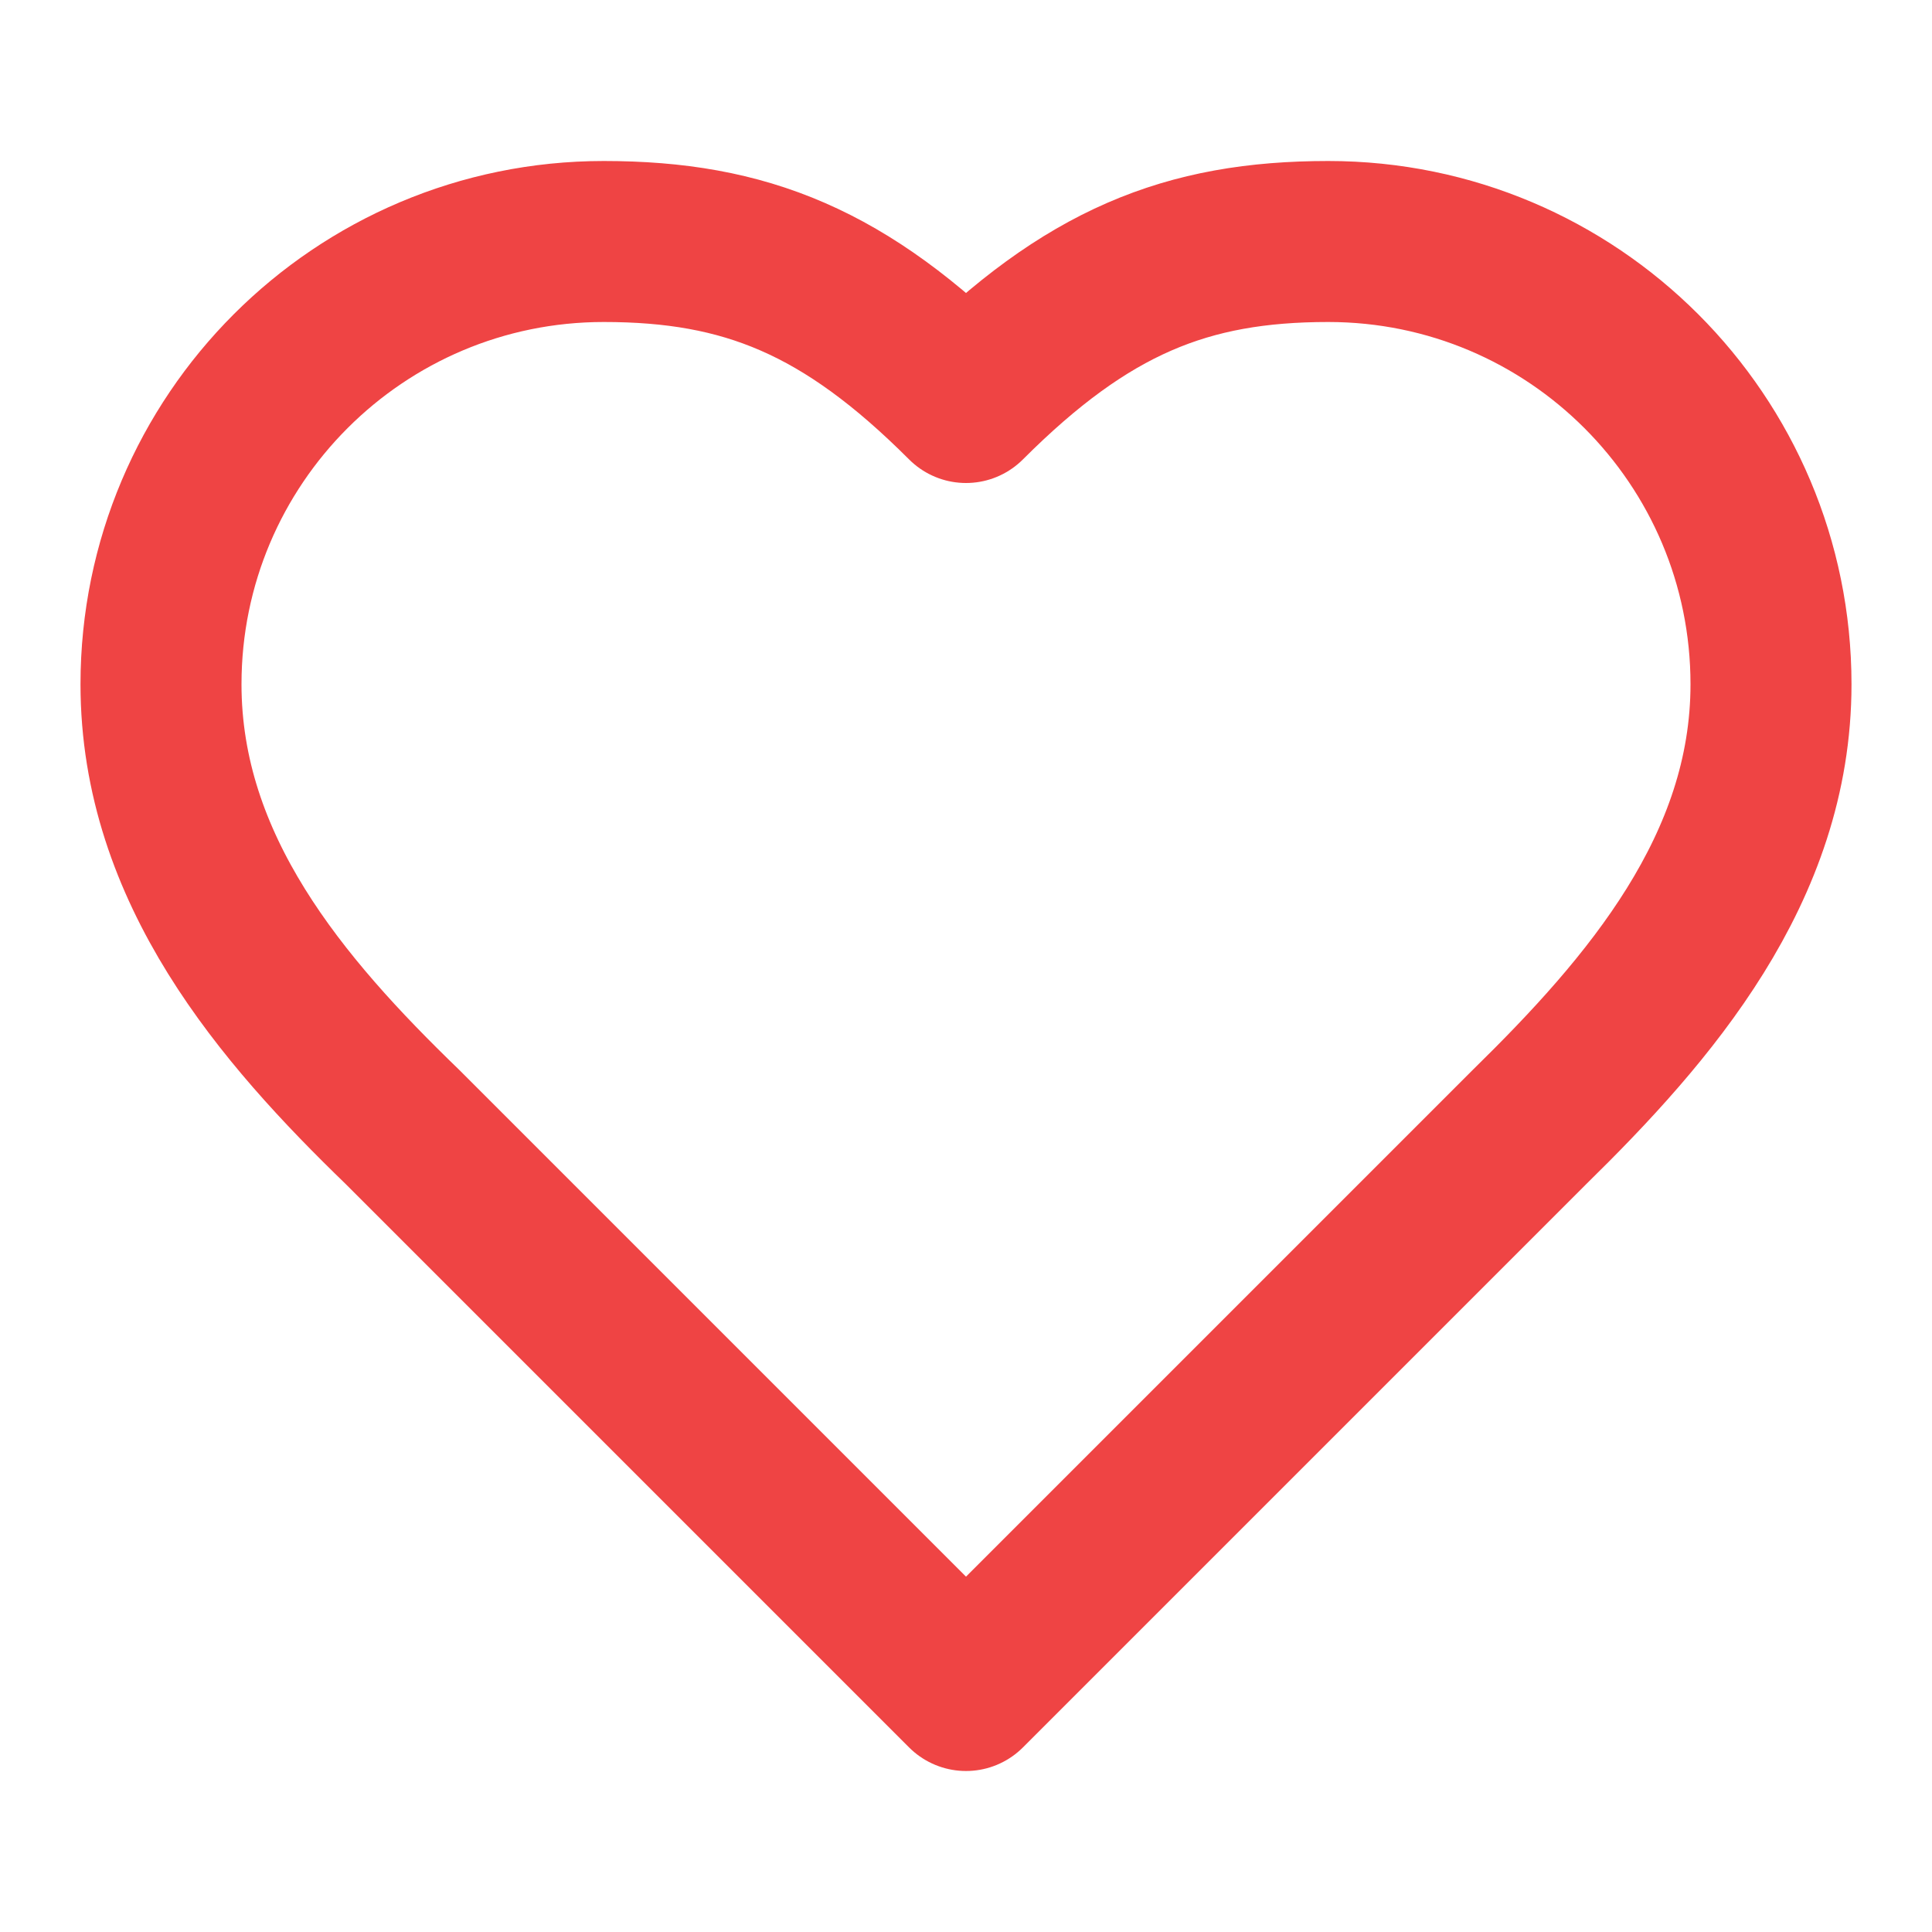
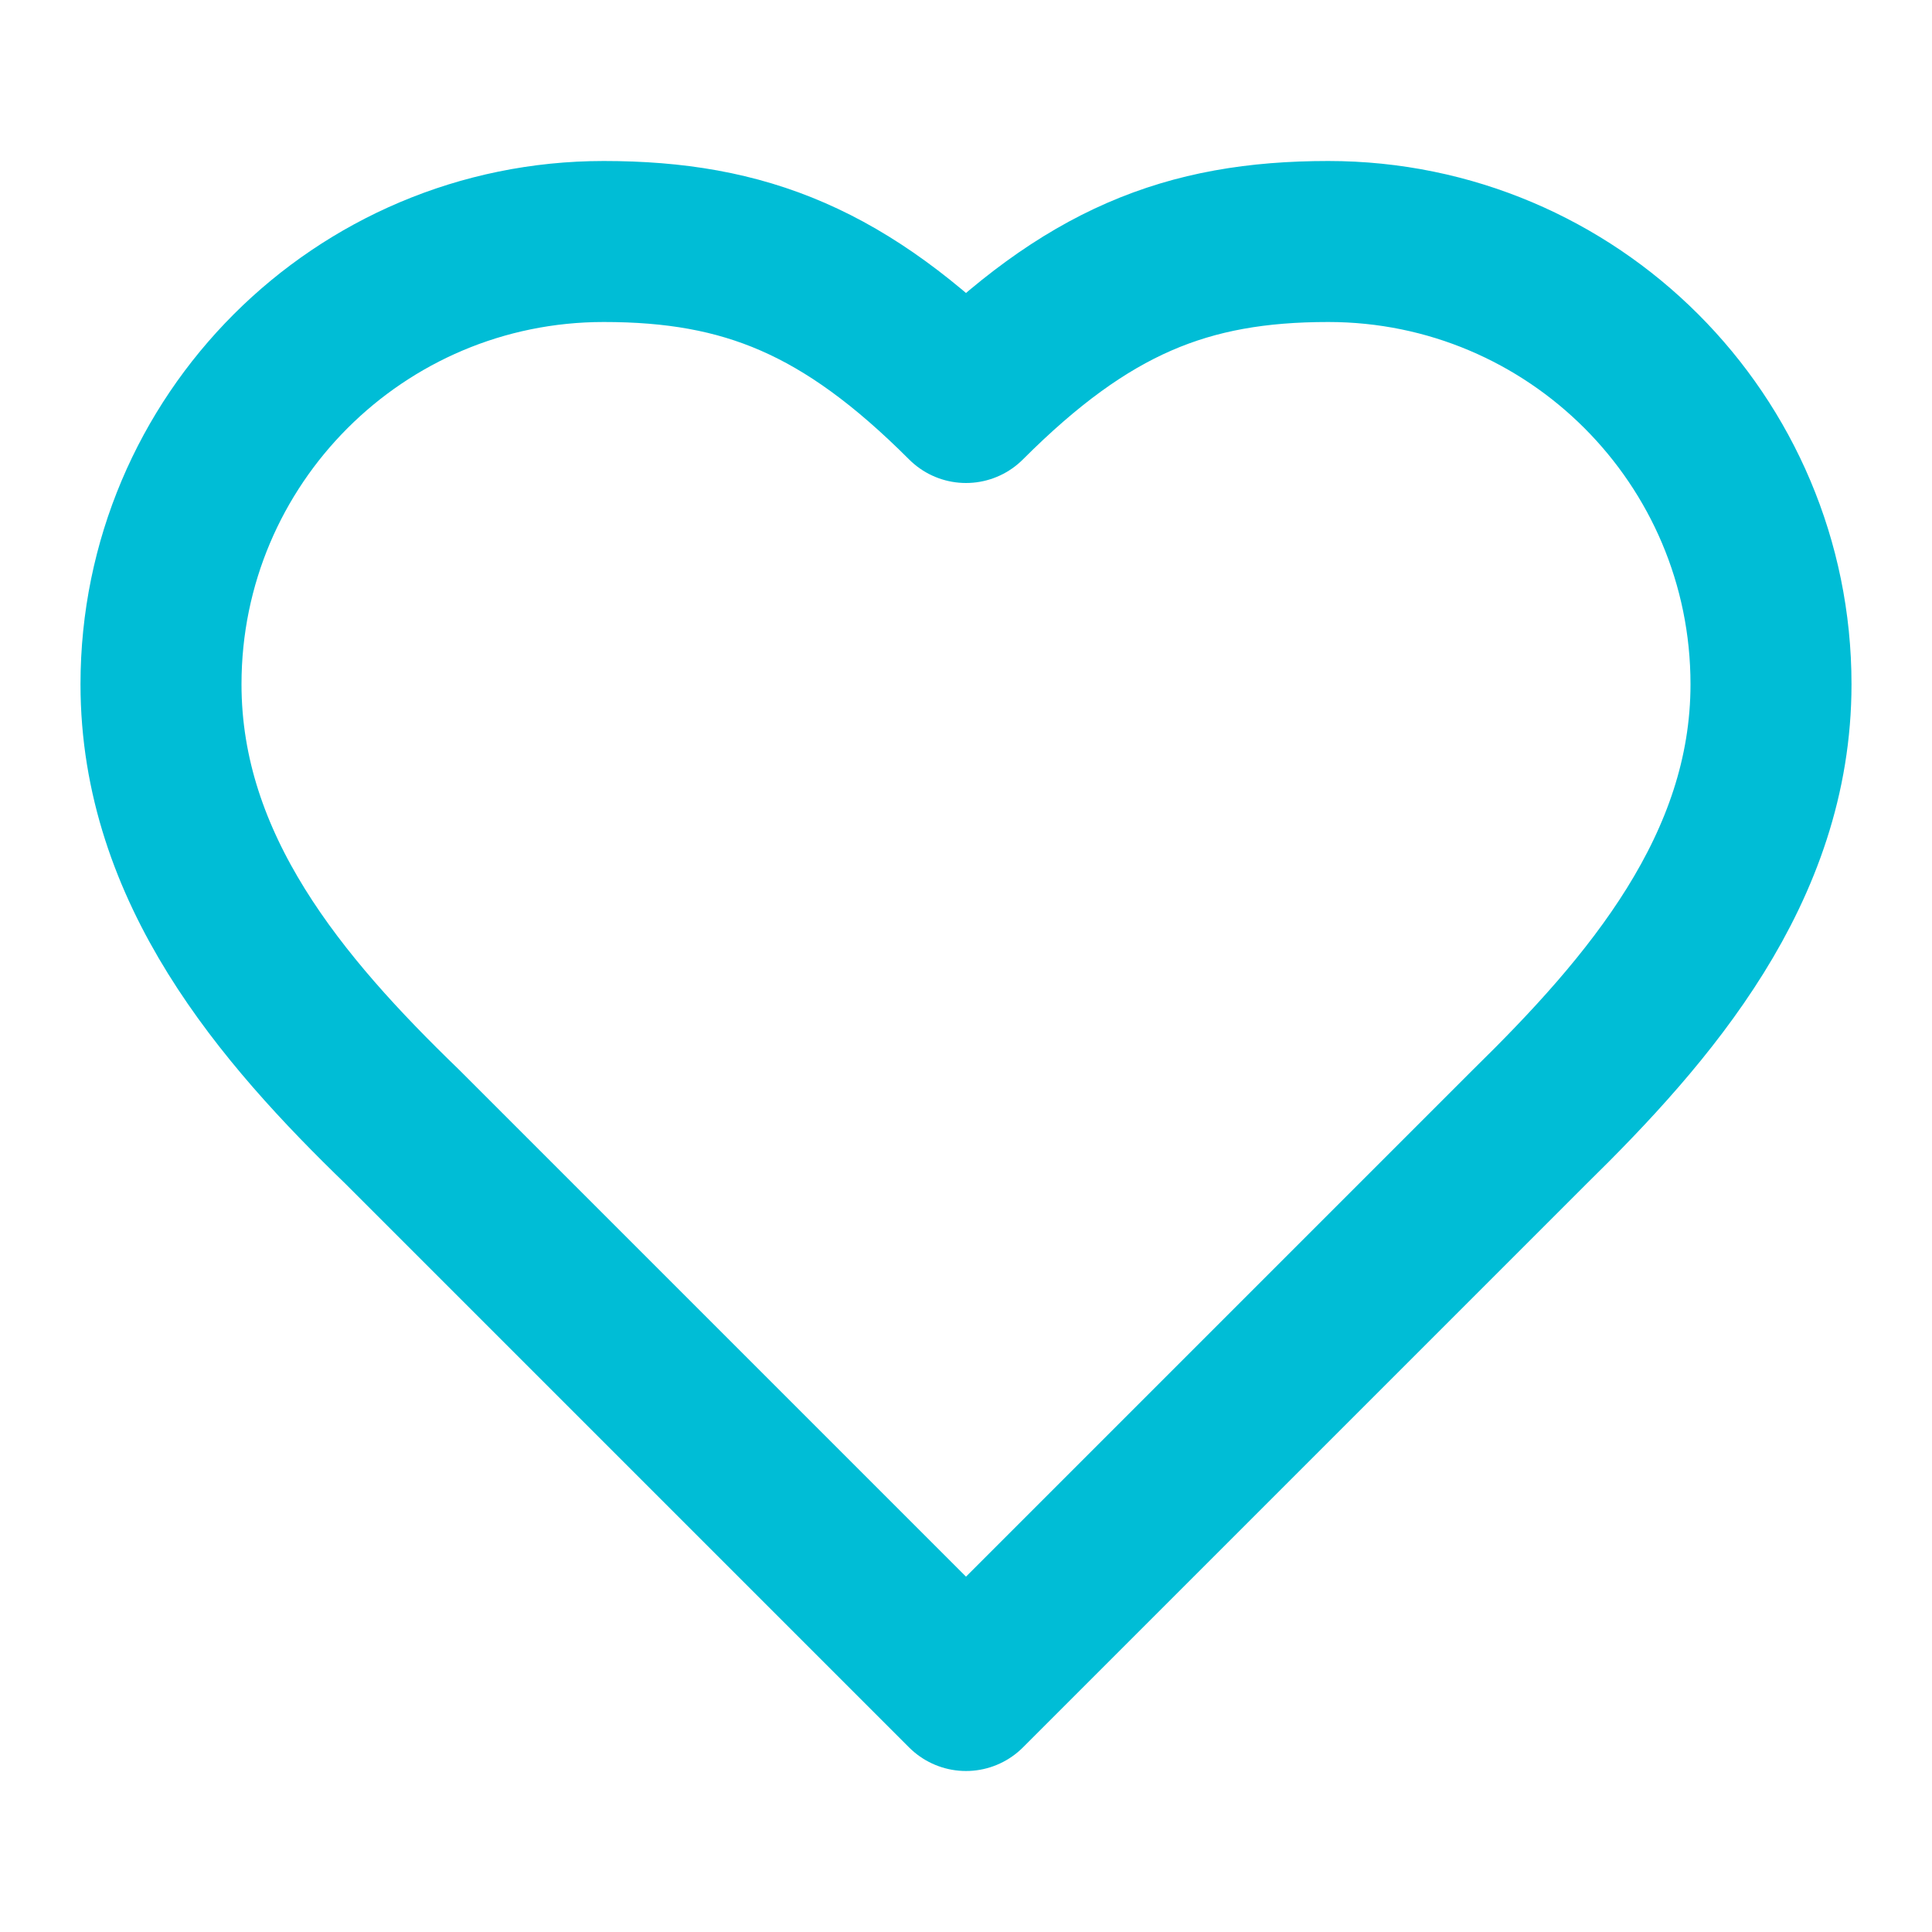
- <svg xmlns="http://www.w3.org/2000/svg" width="32" height="32" viewBox="0 0 24 24" fill="none" stroke="#EF4444" stroke-width="2" stroke-linecap="round" stroke-linejoin="round" aria-hidden="true">
+ <svg xmlns="http://www.w3.org/2000/svg" width="32" height="32" viewBox="0 0 24 24" fill="none" stroke="hsl(187,100%,42%)" stroke-width="2" stroke-linecap="round" stroke-linejoin="round" aria-hidden="true">
  <path d="M19 14c1.49-1.46 3-3.21 3-5.5A5.5 5.5 0 0 0 16.5 3c-1.76 0-3 .5-4.5 2-1.5-1.5-2.74-2-4.5-2A5.5 5.5 0 0 0 2 8.5c0 2.3 1.5 4.05 3 5.5l7 7Z" />
</svg>
